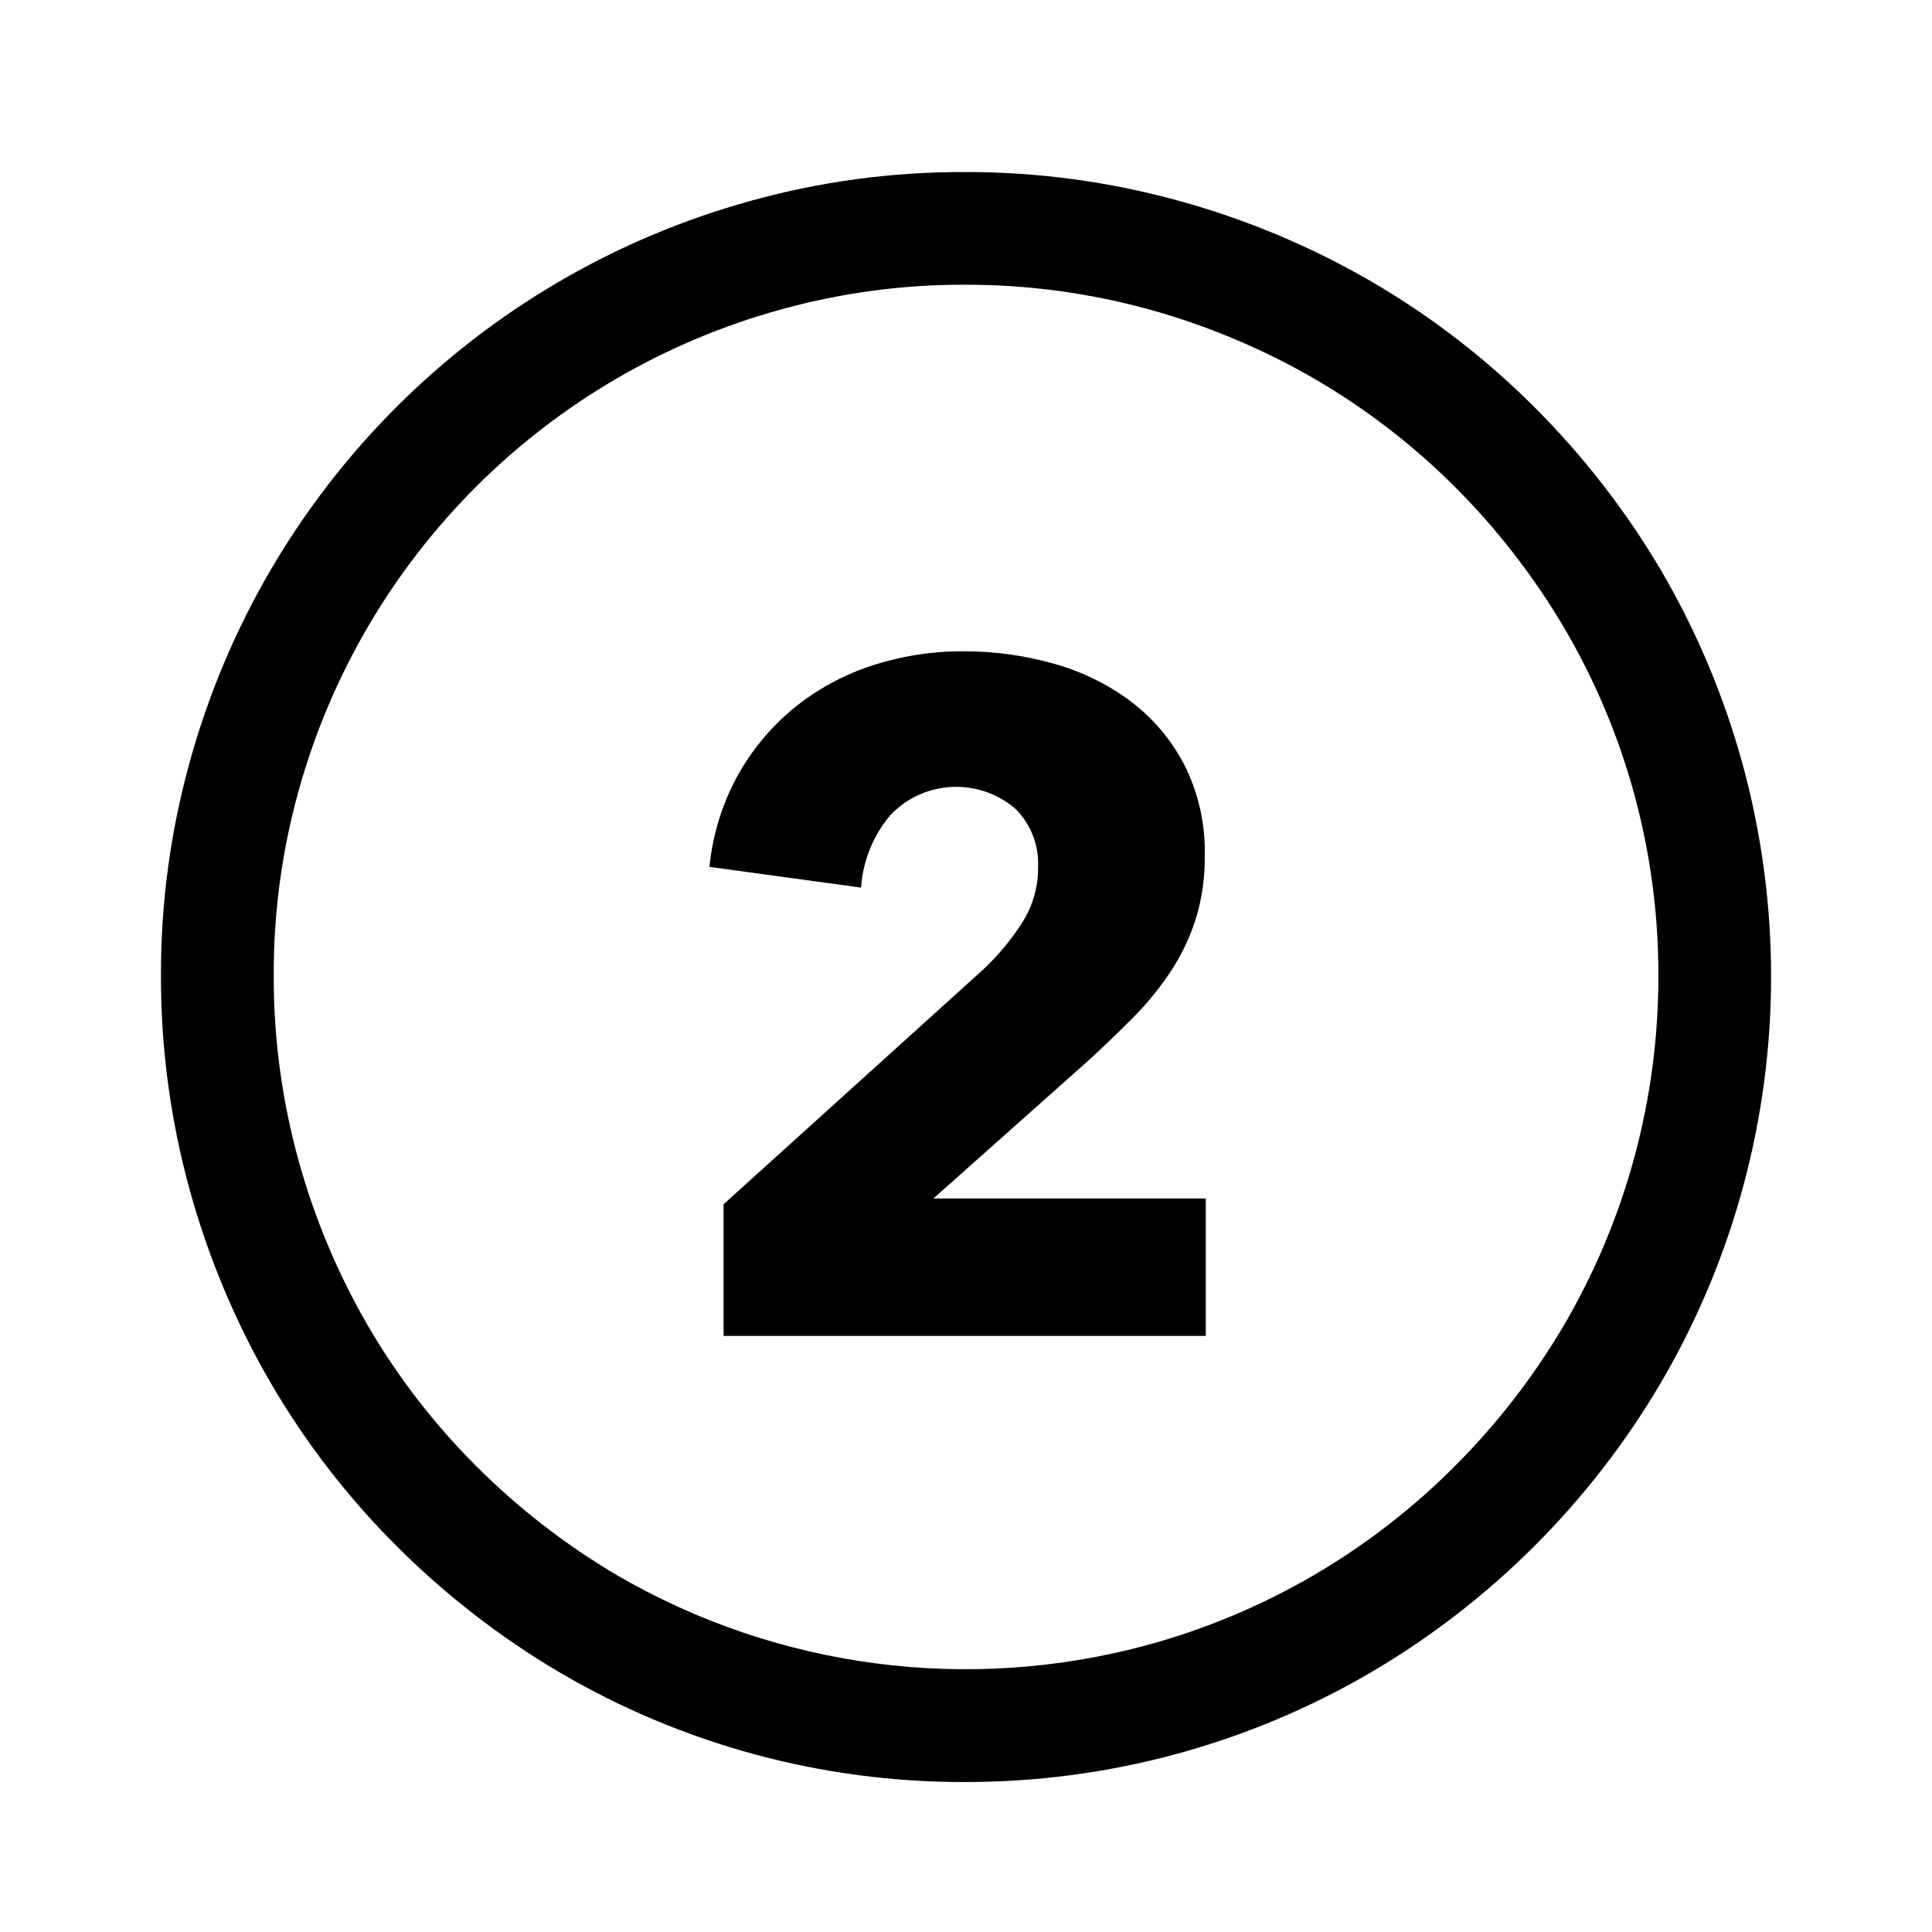
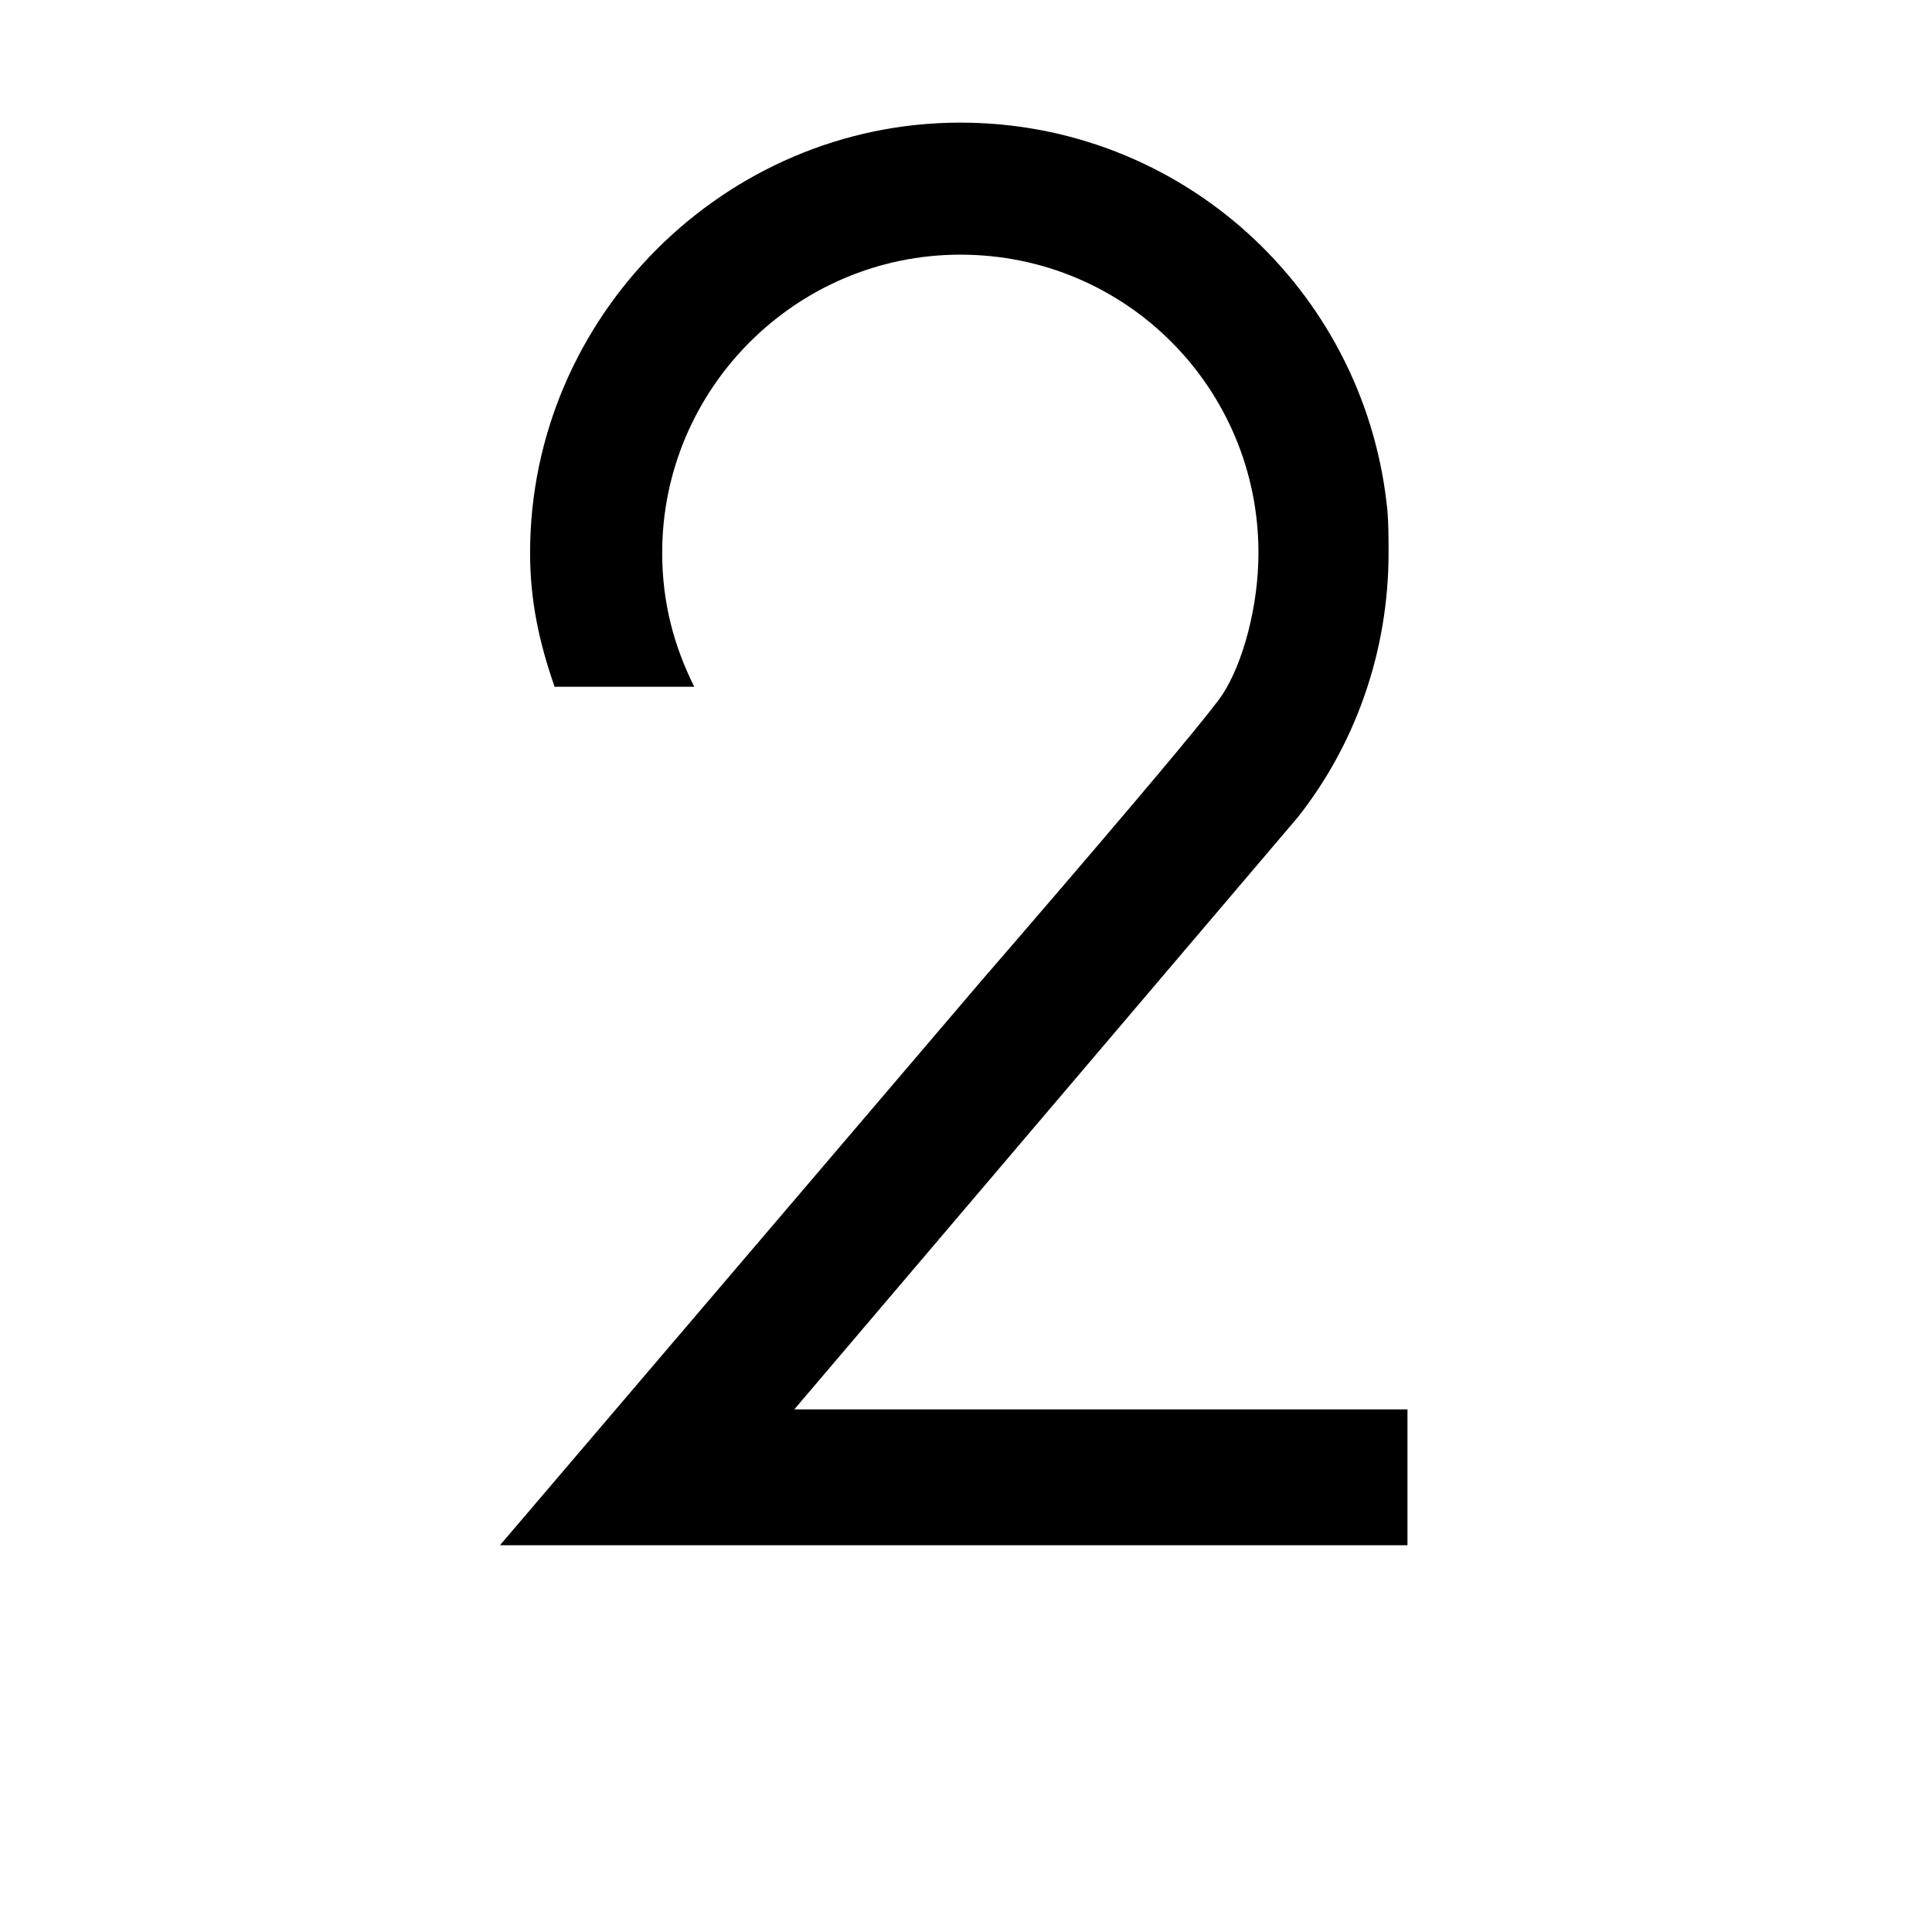
- <svg xmlns="http://www.w3.org/2000/svg" fill="#000000" width="800px" height="800px" viewBox="-1 0 19 19" class="cf-icon-svg">
-   <path d="M10.594 1.975a8 8 0 0 1 1.895.795 7.857 7.857 0 0 1 1.604 1.237 8.05 8.05 0 0 1 1.241 1.6 7.909 7.909 0 0 1 0 7.991 8.021 8.021 0 0 1-2.845 2.845 7.888 7.888 0 0 1-4.007 1.082 7.825 7.825 0 0 1-3.985-1.082 8.039 8.039 0 0 1-1.599-1.241 7.848 7.848 0 0 1-1.237-1.604 8 8 0 0 1-.795-1.895 7.86 7.86 0 0 1-.283-2.112 7.782 7.782 0 0 1 .283-2.098 7.902 7.902 0 0 1 5.518-5.518 7.764 7.764 0 0 1 2.098-.283 7.848 7.848 0 0 1 2.112.283zM6.682 3.043A6.793 6.793 0 0 0 1.933 7.79a6.688 6.688 0 0 0-.241 1.8 6.764 6.764 0 0 0 .242 1.815 6.916 6.916 0 0 0 .685 1.634 6.775 6.775 0 0 0 1.063 1.378 6.975 6.975 0 0 0 1.38 1.071 6.822 6.822 0 0 0 5.235.686 6.789 6.789 0 0 0 3.012-1.757 6.924 6.924 0 0 0 1.07-1.382 6.785 6.785 0 0 0 .93-3.445 6.722 6.722 0 0 0-.929-3.42 6.967 6.967 0 0 0-1.07-1.38 6.77 6.77 0 0 0-1.38-1.063 6.937 6.937 0 0 0-1.633-.685A6.775 6.775 0 0 0 8.482 2.8a6.695 6.695 0 0 0-1.8.243zm4.176 10.095v-1.352H8.18l1.52-1.353q.222-.203.43-.412a2.996 2.996 0 0 0 .371-.449 2.115 2.115 0 0 0 .255-.523 2.028 2.028 0 0 0 .092-.635 1.89 1.89 0 0 0-.199-.889 1.853 1.853 0 0 0-.532-.63 2.296 2.296 0 0 0-.76-.37 3.23 3.23 0 0 0-.88-.12 2.854 2.854 0 0 0-.912.144 2.376 2.376 0 0 0-.764.42 2.315 2.315 0 0 0-.551.666 2.346 2.346 0 0 0-.273.89l1.491.204a1.232 1.232 0 0 1 .292-.717.893.893 0 0 1 1.227-.057.76.76 0 0 1 .222.57 1 1 0 0 1-.148.535 2.418 2.418 0 0 1-.389.472l-2.556 2.311v1.295z" />
+ <svg xmlns="http://www.w3.org/2000/svg" fill="#000000" width="800px" height="800px" viewBox="-7 0 32 32" version="1.1">
+   <path d="M14.5 13.531l-8.344 9.813h10.156v2.25h-15.031l7.969-9.344s3.656-4.219 4-4.75 0.594-1.469 0.594-2.344c0-2.719-2.188-4.938-4.938-4.938-2.719 0-4.938 2.219-4.938 4.938 0 0.813 0.188 1.531 0.531 2.219h-2.313c-0.25-0.719-0.406-1.406-0.406-2.219 0-3.906 3.219-7.125 7.125-7.125 3.656 0 6.656 2.75 7.063 6.313 0.031 0.25 0.031 0.563 0.031 0.813 0 1.656-0.563 3.188-1.5 4.375z" />
</svg>
